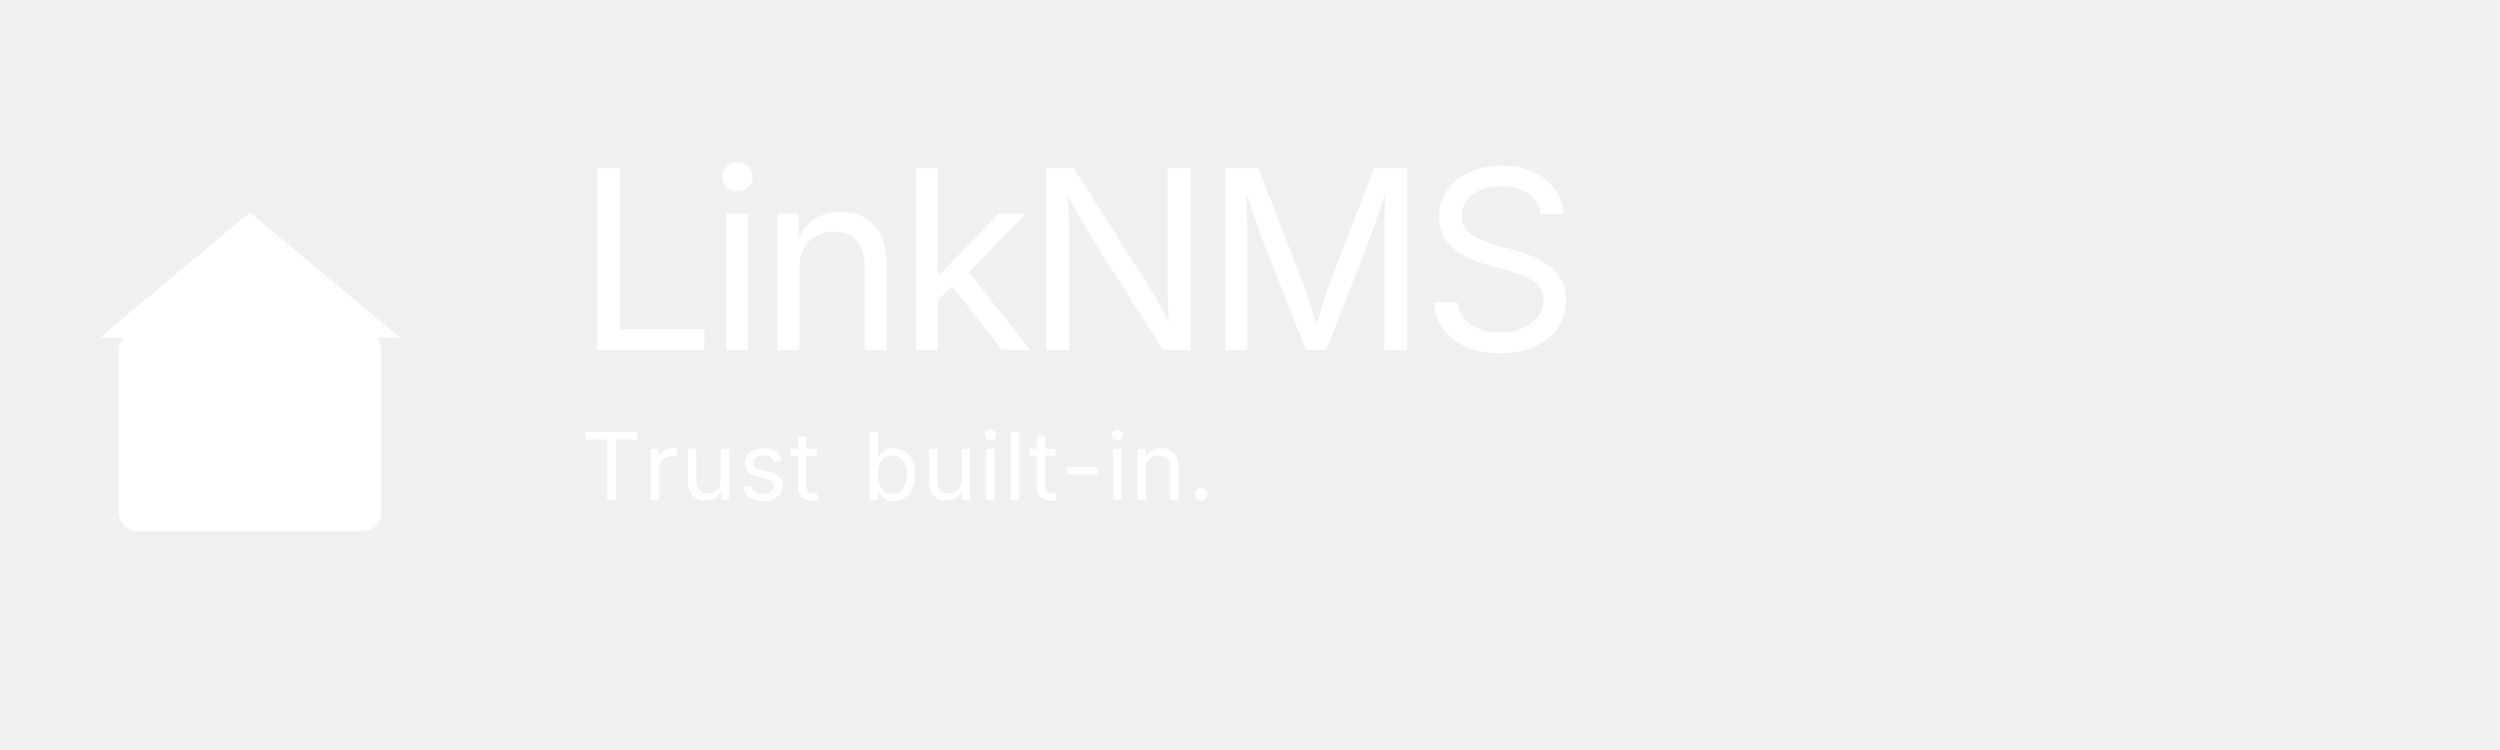
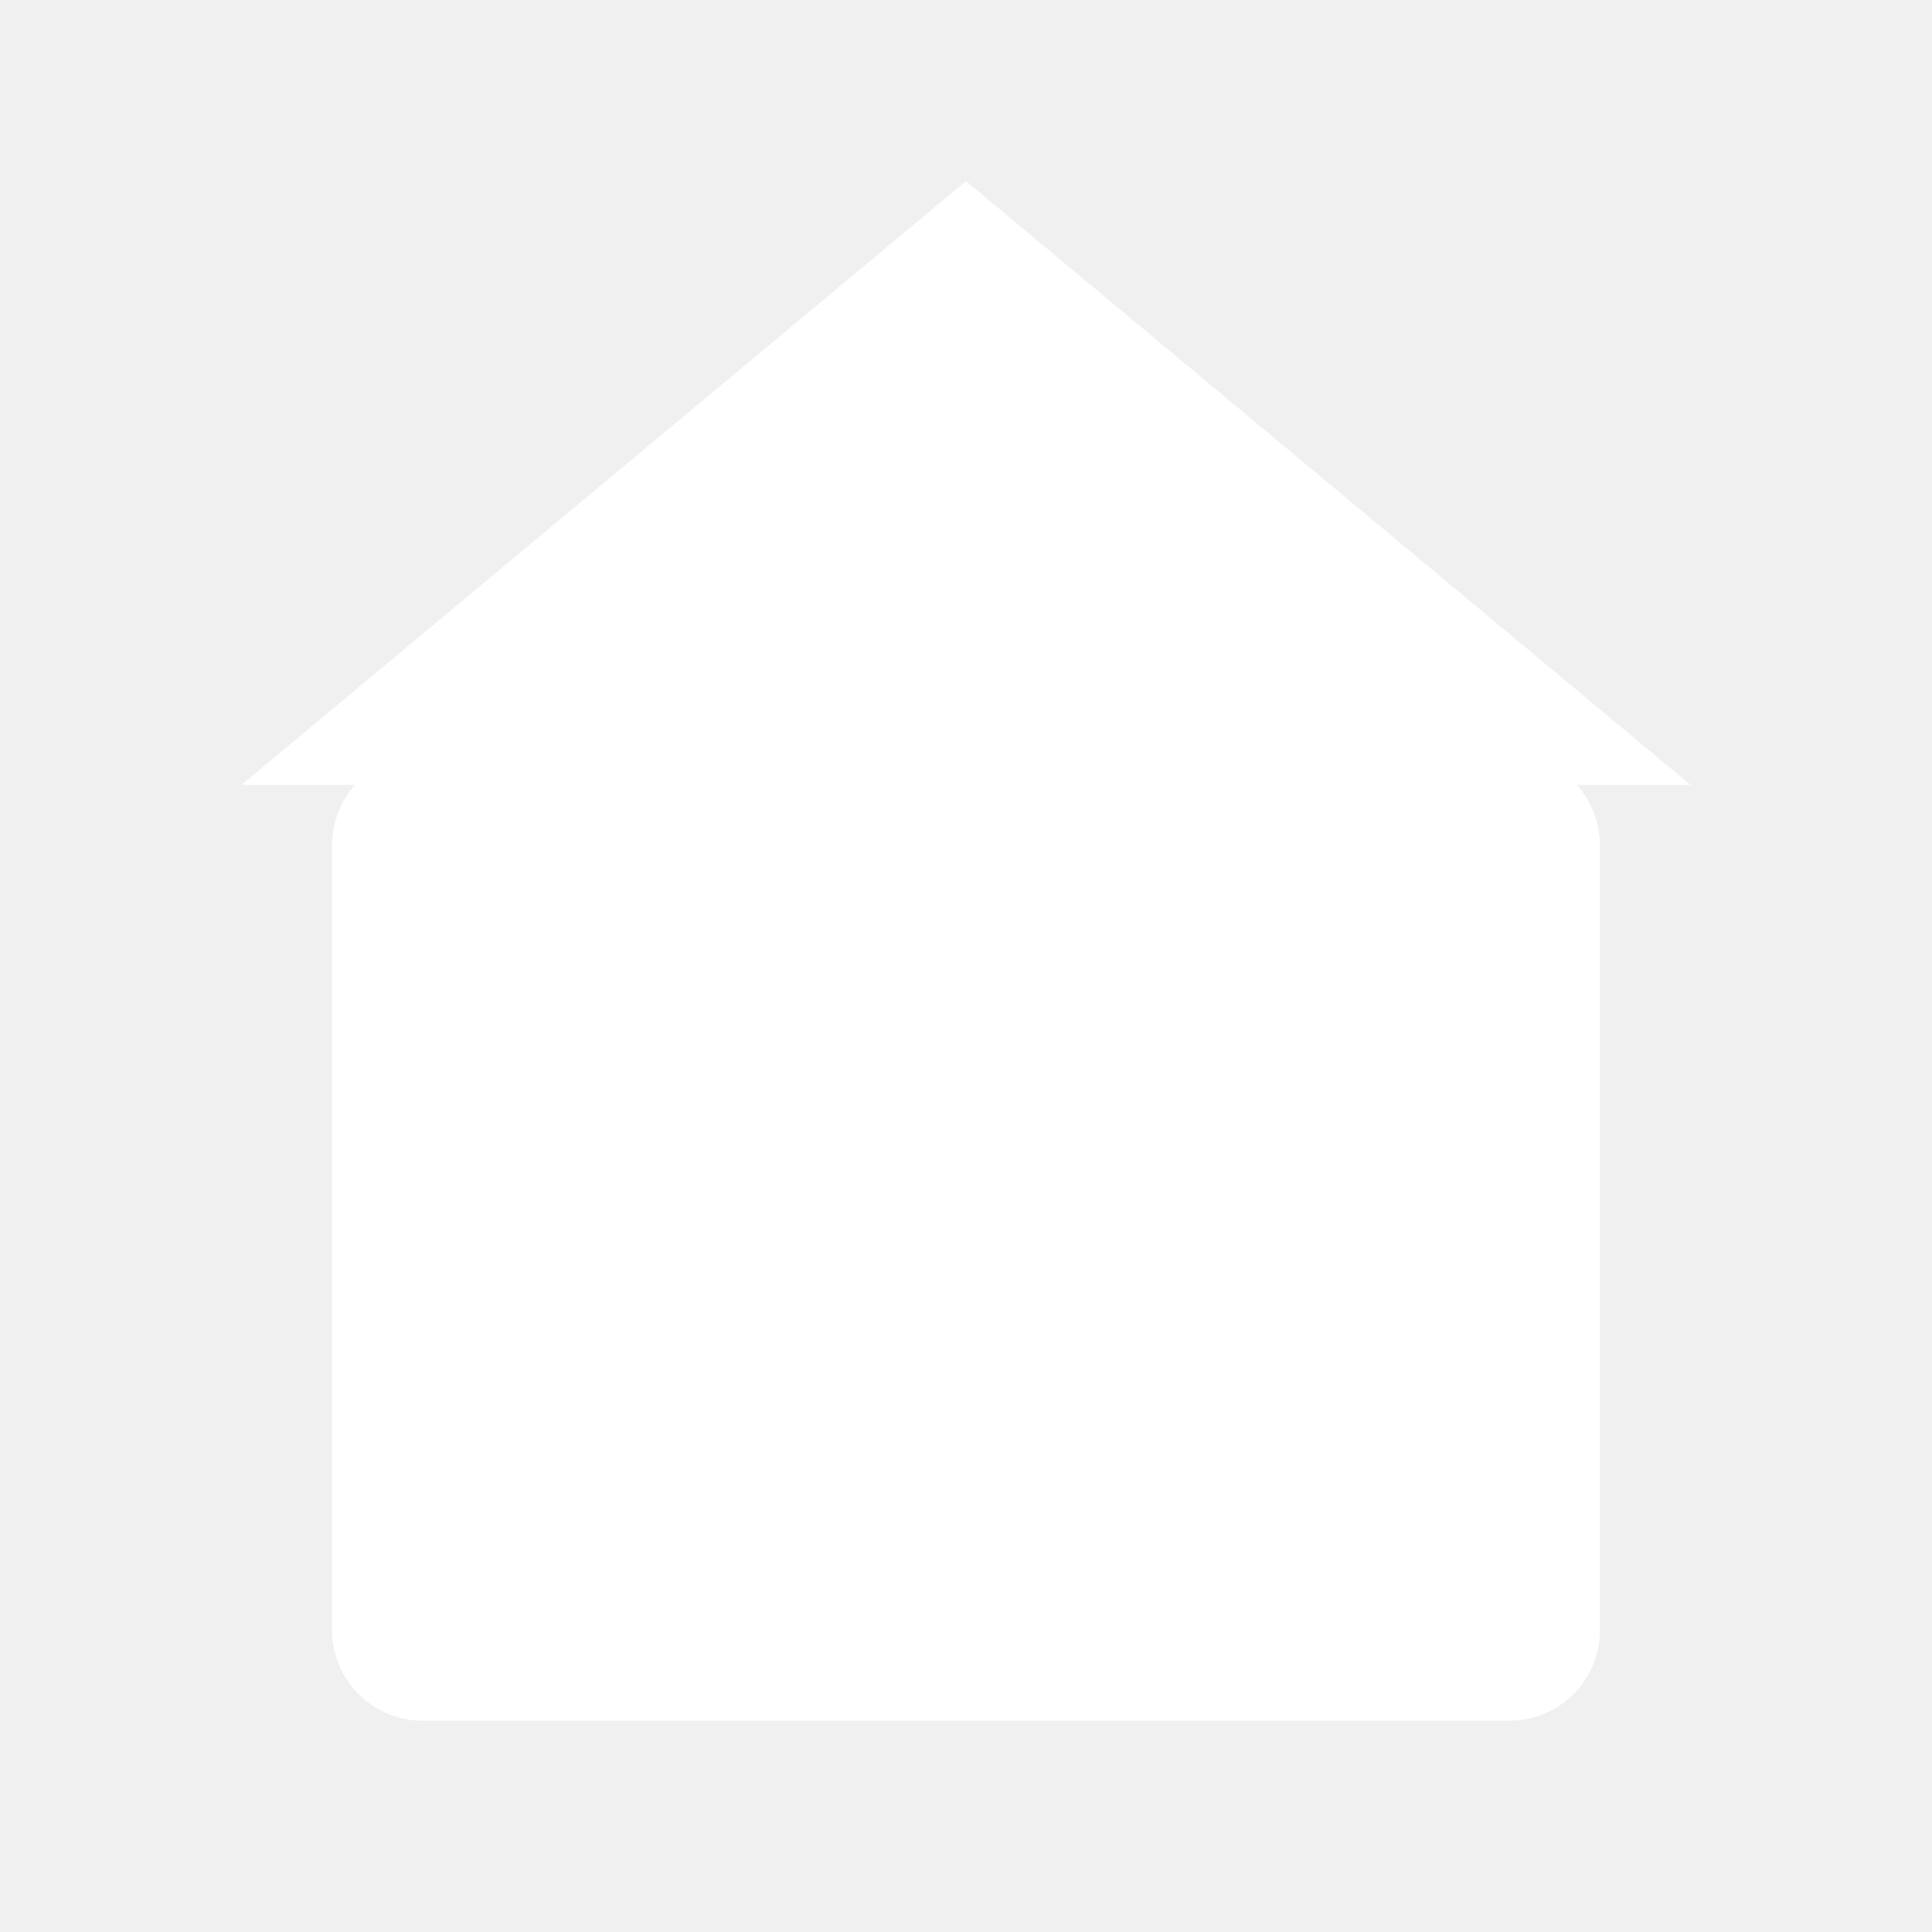
- <svg xmlns="http://www.w3.org/2000/svg" viewBox="0 0 400 120">
-   <g transform="translate(8,28)">
-     <rect x="12" y="26" width="40" height="30" rx="2" fill="#ffffff" stroke="#ffffff" stroke-width="2" />
-     <path d="M32 6 L8 26 L32 26 Z" fill="#ffffff" />
-     <path d="M32 6 L56 26 L32 26 Z" fill="#ffffff" />
-     <rect x="18" y="34" width="28" height="6" rx="3" fill="#ffffff" />
-     <rect x="18" y="44" width="17" height="6" rx="3" fill="#ffffff" />
-   </g>
-   <path d="M20.70 0L3.52 0L3.52-29.10L7.23-29.10L7.23-3.28L20.70-3.28L20.70 0Z M27.72 0L24.20 0L24.20-21.84L27.72-21.84L27.72 0ZM25.98-25.41L25.98-25.41Q24.98-25.41 24.26-26.09Q23.54-26.78 23.54-27.73L23.54-27.73Q23.54-28.71 24.26-29.38Q24.98-30.06 25.98-30.06L25.98-30.06Q27.00-30.06 27.72-29.38Q28.44-28.71 28.44-27.73L28.44-27.73Q28.44-26.78 27.72-26.09Q27.00-25.41 25.98-25.41Z M35.91-13.09L35.91-13.09L35.91 0L32.39 0L32.39-21.84L35.77-21.84L35.79-16.54L35.30-16.54Q36.30-19.57 38.14-20.84Q39.99-22.11 42.47-22.11L42.47-22.11Q44.68-22.11 46.34-21.20Q48.00-20.29 48.92-18.47Q49.85-16.64 49.85-13.87L49.85-13.87L49.85 0L46.34 0L46.34-13.57Q46.34-16.09 45.02-17.52Q43.70-18.95 41.41-18.95L41.41-18.95Q39.85-18.95 38.60-18.26Q37.35-17.58 36.63-16.27Q35.91-14.96 35.91-13.09Z M61.67-11.46L57.82-7.85L57.82-12.21L58.47-12.21L67.80-21.84L72.16-21.84L62.06-11.46L61.67-11.46ZM58.04 0L54.52 0L54.52-29.10L58.04-29.10L58.04 0ZM72.84 0L68.33 0L59.97-10.68L62.47-13.16L72.84 0Z M79.14 0L75.41 0L75.41-29.10L79.78-29.10L91.62-10.49Q92.09-9.77 92.75-8.63Q93.41-7.50 94.19-6.07Q94.96-4.65 95.70-3.03L95.70-3.03L95.17-3.03Q95.00-4.71 94.92-6.24Q94.84-7.77 94.82-9.06Q94.80-10.35 94.80-11.25L94.80-11.25L94.80-29.10L98.51-29.10L98.51 0L94.10 0L83.55-16.56Q82.83-17.71 82.10-18.94Q81.36-20.16 80.43-21.83Q79.49-23.50 78.10-25.96L78.10-25.96L78.79-25.96Q78.88-23.79 78.96-21.95Q79.04-20.12 79.09-18.75Q79.14-17.38 79.14-16.60L79.14-16.60L79.14 0Z M107.58 0L104.04 0L104.04-29.10L109.32-29.10L116.48-10.74Q116.74-10.10 117.06-9.13Q117.38-8.16 117.74-7.03Q118.11-5.90 118.44-4.78Q118.77-3.65 119.02-2.70L119.02-2.70L118.20-2.70Q118.48-3.59 118.81-4.70Q119.14-5.80 119.50-6.94Q119.86-8.09 120.20-9.08Q120.53-10.08 120.78-10.74L120.78-10.74L127.85-29.10L133.14-29.10L133.14 0L129.49 0L129.49-16.62Q129.49-17.52 129.50-18.67Q129.51-19.82 129.54-21.09Q129.57-22.36 129.60-23.67Q129.63-24.98 129.65-26.21L129.65-26.21L129.96-26.21Q129.55-24.86 129.09-23.47Q128.63-22.07 128.19-20.77Q127.75-19.47 127.36-18.40Q126.97-17.32 126.70-16.62L126.70-16.62L120.20 0L116.97 0L110.37-16.62Q110.10-17.30 109.73-18.35Q109.36-19.39 108.92-20.67Q108.48-21.95 108.01-23.37Q107.54-24.79 107.05-26.21L107.05-26.21L107.40-26.21Q107.44-25.12 107.47-23.85Q107.50-22.58 107.52-21.28Q107.54-19.98 107.56-18.78Q107.58-17.58 107.58-16.62L107.58-16.62L107.58 0Z M147.99 0.51L147.99 0.51Q144.85 0.51 142.53-0.51Q140.22-1.52 138.91-3.35Q137.60-5.18 137.43-7.62L137.43-7.62L141.23-7.62Q141.39-5.98 142.35-4.91Q143.30-3.85 144.80-3.33Q146.29-2.81 147.99-2.81L147.99-2.81Q149.96-2.81 151.54-3.46Q153.11-4.10 154.03-5.27Q154.95-6.45 154.95-7.99L154.95-7.99Q154.95-9.39 154.15-10.27Q153.36-11.15 152.05-11.72Q150.75-12.29 149.18-12.71L149.18-12.71L145.67-13.71Q142.15-14.71 140.20-16.56Q138.25-18.42 138.25-21.31L138.25-21.31Q138.25-23.77 139.57-25.62Q140.90-27.46 143.17-28.48Q145.43-29.49 148.25-29.49L148.25-29.49Q151.12-29.49 153.32-28.48Q155.53-27.46 156.81-25.71Q158.09-23.96 158.17-21.76L158.17-21.76L154.54-21.76Q154.28-23.89 152.50-25.05Q150.73-26.21 148.13-26.21L148.13-26.21Q146.25-26.21 144.84-25.60Q143.42-24.98 142.64-23.92Q141.86-22.85 141.86-21.48L141.86-21.48Q141.86-19.96 142.81-19.03Q143.75-18.11 145.05-17.59Q146.35-17.07 147.41-16.78L147.41-16.78L150.32-15.98Q151.49-15.66 152.90-15.12Q154.32-14.57 155.61-13.66Q156.90-12.75 157.73-11.36Q158.56-9.96 158.56-7.93L158.56-7.93Q158.56-5.55 157.32-3.63Q156.08-1.72 153.71-0.61Q151.35 0.51 147.99 0.51Z" fill="#ffffff" transform="translate(92, 56)" />
-   <path d="M4.15-9.68L0.72-9.68L0.72-10.91L8.96-10.91L8.96-9.68L5.54-9.68L5.54 0L4.15 0L4.15-9.68Z M12.46 0L11.14 0L11.14-8.19L12.41-8.19L12.41-6.93L12.50-6.93Q12.73-7.55 13.31-7.93Q13.89-8.31 14.63-8.31L14.63-8.31Q14.77-8.31 14.97-8.30Q15.18-8.29 15.29-8.28L15.29-8.28L15.29-6.96Q15.23-6.97 15.00-7.00Q14.77-7.03 14.50-7.03L14.50-7.03Q13.92-7.03 13.45-6.79Q12.99-6.54 12.72-6.11Q12.46-5.68 12.46-5.13L12.46-5.13L12.46 0Z M19.86 0.10L19.86 0.10Q19.04 0.10 18.41-0.24Q17.78-0.58 17.43-1.27Q17.09-1.96 17.09-2.99L17.09-2.99L17.09-8.19L18.41-8.19L18.41-3.10Q18.41-2.15 18.90-1.62Q19.40-1.08 20.26-1.08L20.26-1.08Q20.84-1.08 21.31-1.34Q21.77-1.60 22.05-2.09Q22.32-2.59 22.32-3.28L22.32-3.28L22.32-8.19L23.64-8.19L23.64 0L22.37 0L22.37-1.98L22.54-1.98Q22.16-0.83 21.46-0.37Q20.76 0.10 19.86 0.10Z M29.04 0.18L29.04 0.18Q28.20 0.18 27.54-0.07Q26.89-0.31 26.46-0.80Q26.04-1.28 25.89-1.98L25.89-1.98L27.14-2.29Q27.32-1.61 27.81-1.30Q28.29-0.98 29.03-0.98L29.03-0.98Q29.88-0.98 30.39-1.35Q30.90-1.71 30.90-2.22L30.90-2.22Q30.90-2.64 30.60-2.93Q30.31-3.21 29.70-3.35L29.70-3.35L28.34-3.67Q27.22-3.93 26.68-4.49Q26.14-5.04 26.14-5.90L26.14-5.90Q26.14-6.61 26.53-7.14Q26.93-7.68 27.62-7.99Q28.30-8.29 29.17-8.29L29.17-8.29Q30.01-8.29 30.60-8.04Q31.19-7.79 31.56-7.34Q31.93-6.90 32.12-6.32L32.12-6.32L30.92-6.01Q30.75-6.45 30.36-6.81Q29.97-7.17 29.18-7.17L29.18-7.17Q28.45-7.17 27.96-6.83Q27.47-6.50 27.47-5.98L27.47-5.98Q27.47-5.53 27.80-5.26Q28.13-4.98 28.85-4.81L28.85-4.81L30.09-4.52Q31.20-4.26 31.73-3.70Q32.27-3.15 32.27-2.31L32.27-2.31Q32.27-1.59 31.86-1.03Q31.46-0.47 30.73-0.15Q30.00 0.18 29.04 0.18Z M33.46-8.19L37.70-8.19L37.70-7.06L33.46-7.06L33.46-8.19ZM34.69-2.02L34.69-10.14L36.01-10.14L36.01-2.12Q36.01-1.57 36.24-1.32Q36.46-1.07 36.98-1.07L36.98-1.07Q37.10-1.07 37.30-1.10Q37.49-1.13 37.65-1.16L37.65-1.16L37.92-0.04Q37.72 0.03 37.46 0.07Q37.20 0.10 36.94 0.10L36.94 0.10Q35.88 0.10 35.29-0.46Q34.69-1.02 34.69-2.02L34.69-2.02Z" fill="#ffffff" transform="translate(93, 80)" />
-   <path d="M4.96 0.18L4.96 0.18Q4.18 0.18 3.71-0.09Q3.23-0.36 2.97-0.70Q2.72-1.04 2.58-1.27L2.58-1.27L2.43-1.27L2.43 0L1.16 0L1.16-10.91L2.48-10.91L2.48-6.88L2.58-6.88Q2.72-7.10 2.97-7.43Q3.22-7.76 3.68-8.03Q4.15-8.29 4.95-8.29L4.95-8.29Q5.98-8.29 6.76-7.78Q7.54-7.27 7.98-6.32Q8.42-5.37 8.42-4.07L8.42-4.07Q8.42-2.77 7.98-1.82Q7.54-0.86 6.76-0.34Q5.98 0.18 4.96 0.18ZM4.76-1.00L4.76-1.00Q5.53-1.00 6.05-1.42Q6.56-1.83 6.82-2.53Q7.08-3.23 7.08-4.09L7.08-4.09Q7.08-4.94 6.83-5.62Q6.57-6.31 6.05-6.71Q5.54-7.11 4.76-7.11L4.76-7.11Q4.01-7.11 3.49-6.73Q2.98-6.35 2.72-5.67Q2.46-5.00 2.46-4.09L2.46-4.09Q2.46-3.18 2.72-2.48Q2.99-1.79 3.50-1.40Q4.02-1.00 4.76-1.00Z M13.42 0.10L13.42 0.10Q12.59 0.10 11.96-0.24Q11.34-0.58 10.99-1.27Q10.64-1.96 10.64-2.99L10.64-2.99L10.64-8.19L11.96-8.19L11.96-3.10Q11.96-2.15 12.46-1.62Q12.96-1.08 13.81-1.08L13.81-1.08Q14.40-1.08 14.86-1.34Q15.33-1.60 15.60-2.09Q15.87-2.59 15.87-3.28L15.87-3.28L15.87-8.19L17.20-8.19L17.20 0L15.92 0L15.92-1.98L16.10-1.98Q15.72-0.83 15.02-0.37Q14.32 0.10 13.42 0.10Z M21.13 0L19.81 0L19.81-8.19L21.13-8.19L21.13 0ZM20.48-9.53L20.48-9.53Q20.10-9.53 19.83-9.79Q19.56-10.04 19.56-10.40L19.56-10.40Q19.56-10.77 19.83-11.02Q20.10-11.27 20.48-11.27L20.48-11.27Q20.86-11.27 21.13-11.02Q21.40-10.77 21.40-10.40L21.40-10.40Q21.40-10.04 21.13-9.79Q20.86-9.53 20.48-9.53Z M23.74-10.91L25.06-10.91L25.06 0L23.74 0L23.74-10.91Z M26.67-8.19L30.90-8.19L30.90-7.06L26.67-7.06L26.67-8.19ZM27.90-2.02L27.90-10.14L29.22-10.14L29.22-2.12Q29.22-1.57 29.44-1.32Q29.66-1.07 30.18-1.07L30.18-1.07Q30.31-1.07 30.50-1.10Q30.69-1.13 30.86-1.16L30.86-1.16L31.13-0.04Q30.92 0.03 30.66 0.07Q30.40 0.10 30.15 0.10L30.15 0.10Q29.08 0.10 28.49-0.46Q27.90-1.02 27.90-2.02L27.90-2.02Z M32.78-5.27L37.57-5.27L37.57-4.05L32.78-4.05L32.78-5.27Z M41.40 0L40.08 0L40.08-8.19L41.40-8.19L41.40 0ZM40.75-9.53L40.75-9.53Q40.38-9.53 40.11-9.79Q39.83-10.04 39.83-10.40L39.83-10.40Q39.83-10.77 40.11-11.02Q40.38-11.27 40.75-11.27L40.75-11.27Q41.13-11.27 41.40-11.02Q41.67-10.77 41.67-10.40L41.67-10.40Q41.67-10.04 41.40-9.79Q41.13-9.53 40.75-9.53Z M45.33-4.91L45.33-4.91L45.33 0L44.02 0L44.02-8.19L45.28-8.19L45.29-6.20L45.11-6.20Q45.48-7.34 46.17-7.81Q46.87-8.29 47.80-8.29L47.80-8.29Q48.62-8.29 49.25-7.95Q49.87-7.61 50.22-6.93Q50.56-6.24 50.56-5.20L50.56-5.20L50.56 0L49.25 0L49.25-5.09Q49.25-6.04 48.75-6.57Q48.26-7.10 47.40-7.10L47.40-7.10Q46.81-7.10 46.35-6.85Q45.88-6.59 45.61-6.10Q45.33-5.61 45.33-4.91Z M54.18 0.10L54.18 0.10Q53.77 0.10 53.48-0.19Q53.19-0.48 53.19-0.89L53.19-0.89Q53.19-1.30 53.48-1.59Q53.77-1.88 54.18-1.88L54.18-1.88Q54.59-1.88 54.88-1.59Q55.17-1.30 55.17-0.89L55.17-0.89Q55.17-0.48 54.88-0.19Q54.59 0.10 54.18 0.10Z" fill="#ffffff" transform="translate(138, 80)" />
+ <svg xmlns="http://www.w3.org/2000/svg" viewBox="0 0 64 64">
+   <rect x="12" y="26" width="40" height="30" rx="2" fill="#ffffff" stroke="#ffffff" stroke-width="2" />
+   <path d="M32 6 L8 26 L32 26 Z" fill="#ffffff" />
+   <path d="M32 6 L56 26 L32 26 Z" fill="#ffffff" />
+   <rect x="18" y="34" width="28" height="6" rx="3" fill="#ffffff" />
+   <rect x="18" y="44" width="17" height="6" rx="3" fill="#ffffff" />
</svg>
